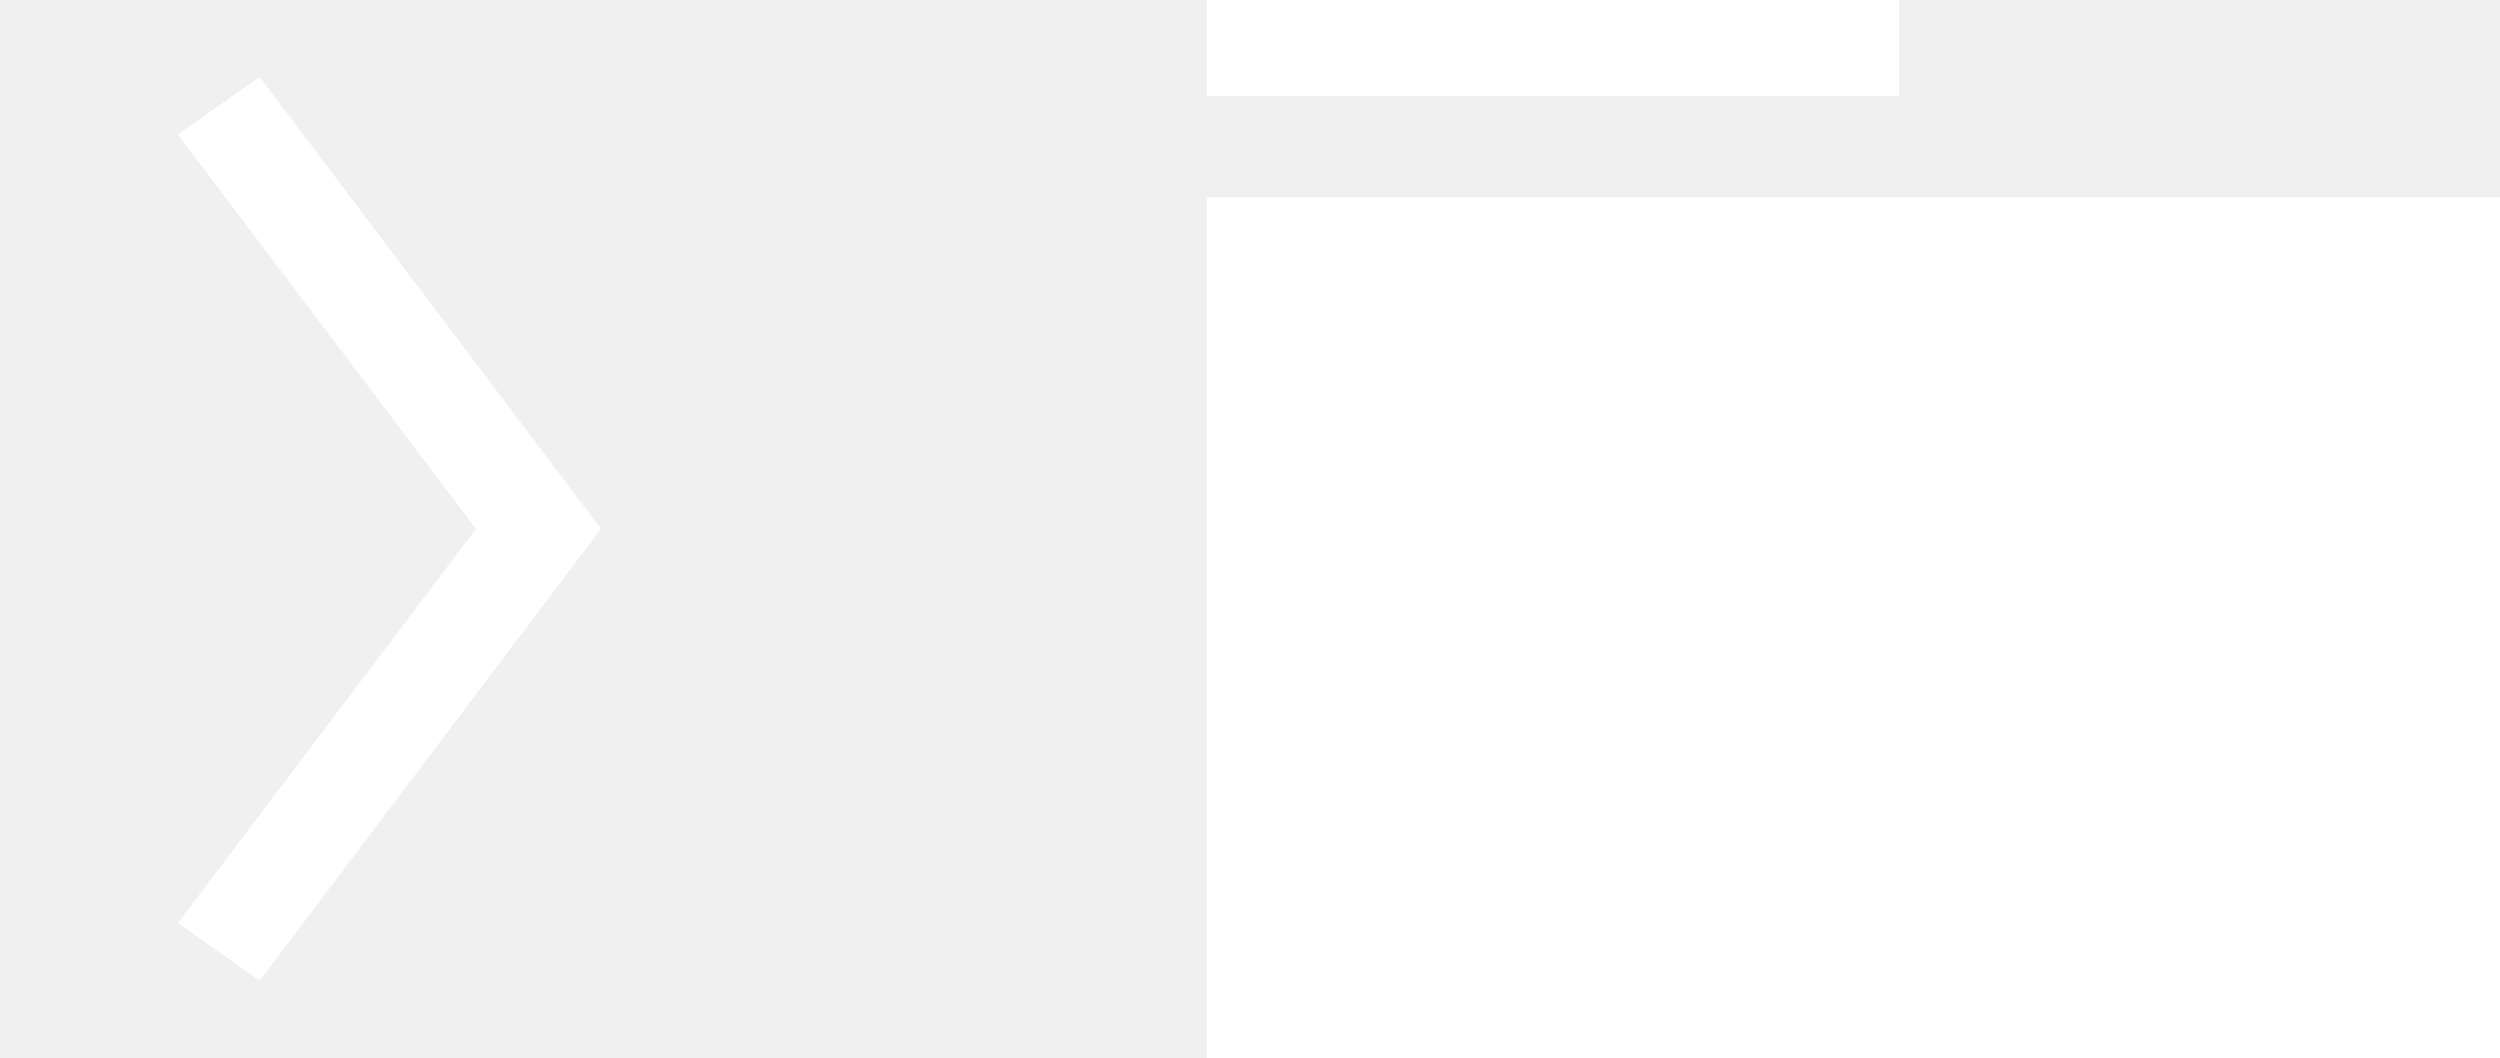
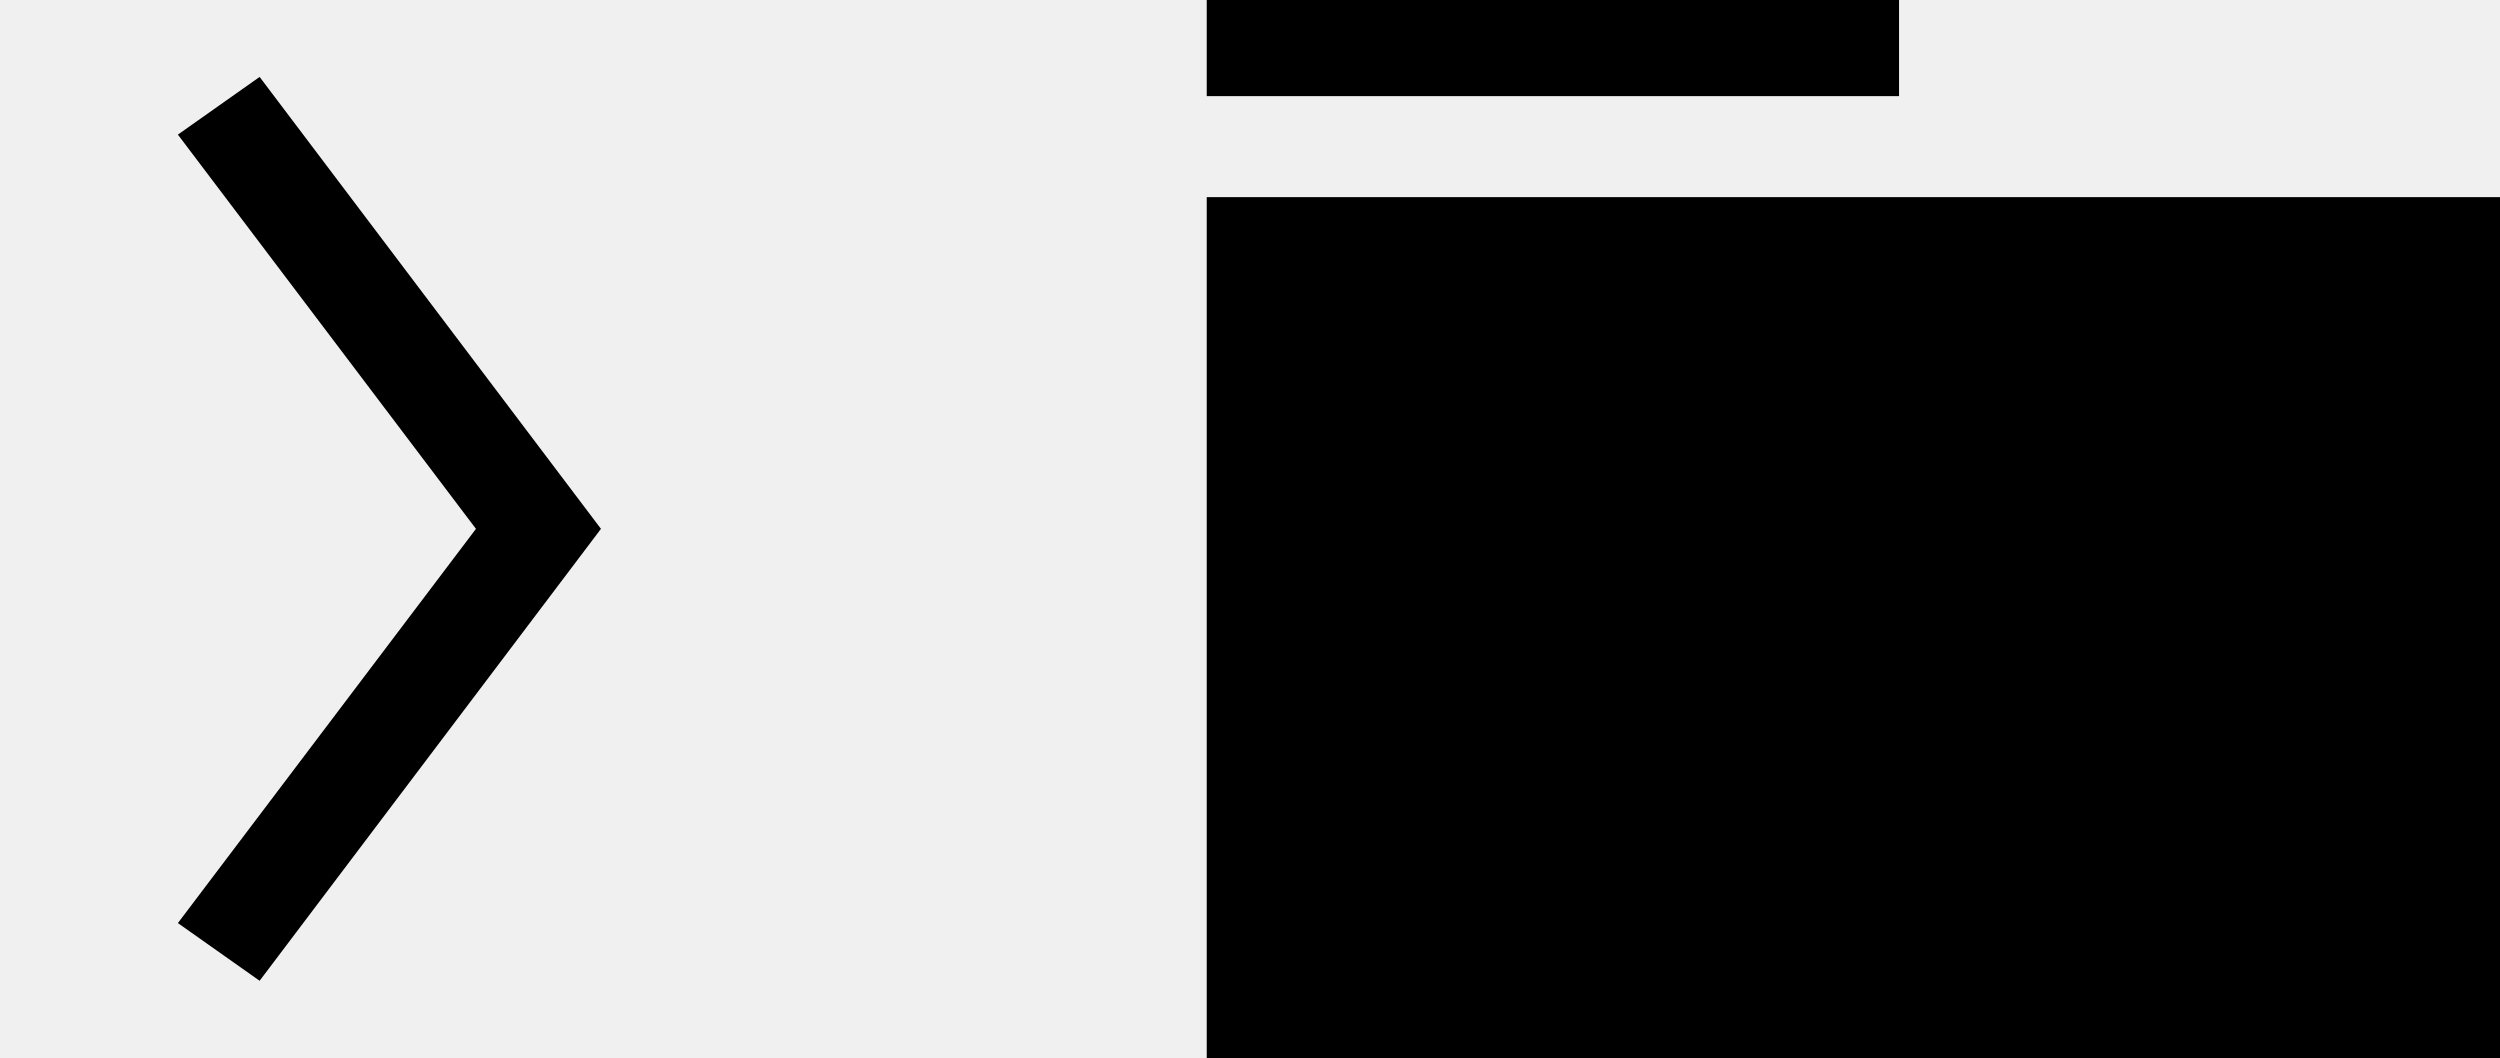
<svg xmlns="http://www.w3.org/2000/svg" width="26px" height="11px" viewBox="0 0 26 11">
  <g transform="matrix( 1, 0, 0, 1, 0,0) ">
-     <path fill="#FFFFFF" stroke="none" d="    M 2.7 10.2    L 6.25 5.5 2.7 0.8 1.85 1.4 4.95 5.5 1.85 9.6 2.7 10.2    M 19.75 1    L 19.75 0 12.55 0 12.55 1 19.75 1    M 26.85 11.15    L 26.85 2.05 12.55 2.05 12.55 11.15 26.85 11.15 Z" />
+     <path fill="{{color}}" stroke="none" d="    M 2.7 10.2    L 6.25 5.5 2.7 0.8 1.85 1.4 4.95 5.5 1.85 9.6 2.7 10.2    M 19.75 1    L 19.75 0 12.55 0 12.55 1 19.75 1    M 26.85 11.15    L 26.85 2.05 12.55 2.05 12.55 11.15 26.85 11.15 Z" />
  </g>
</svg>
